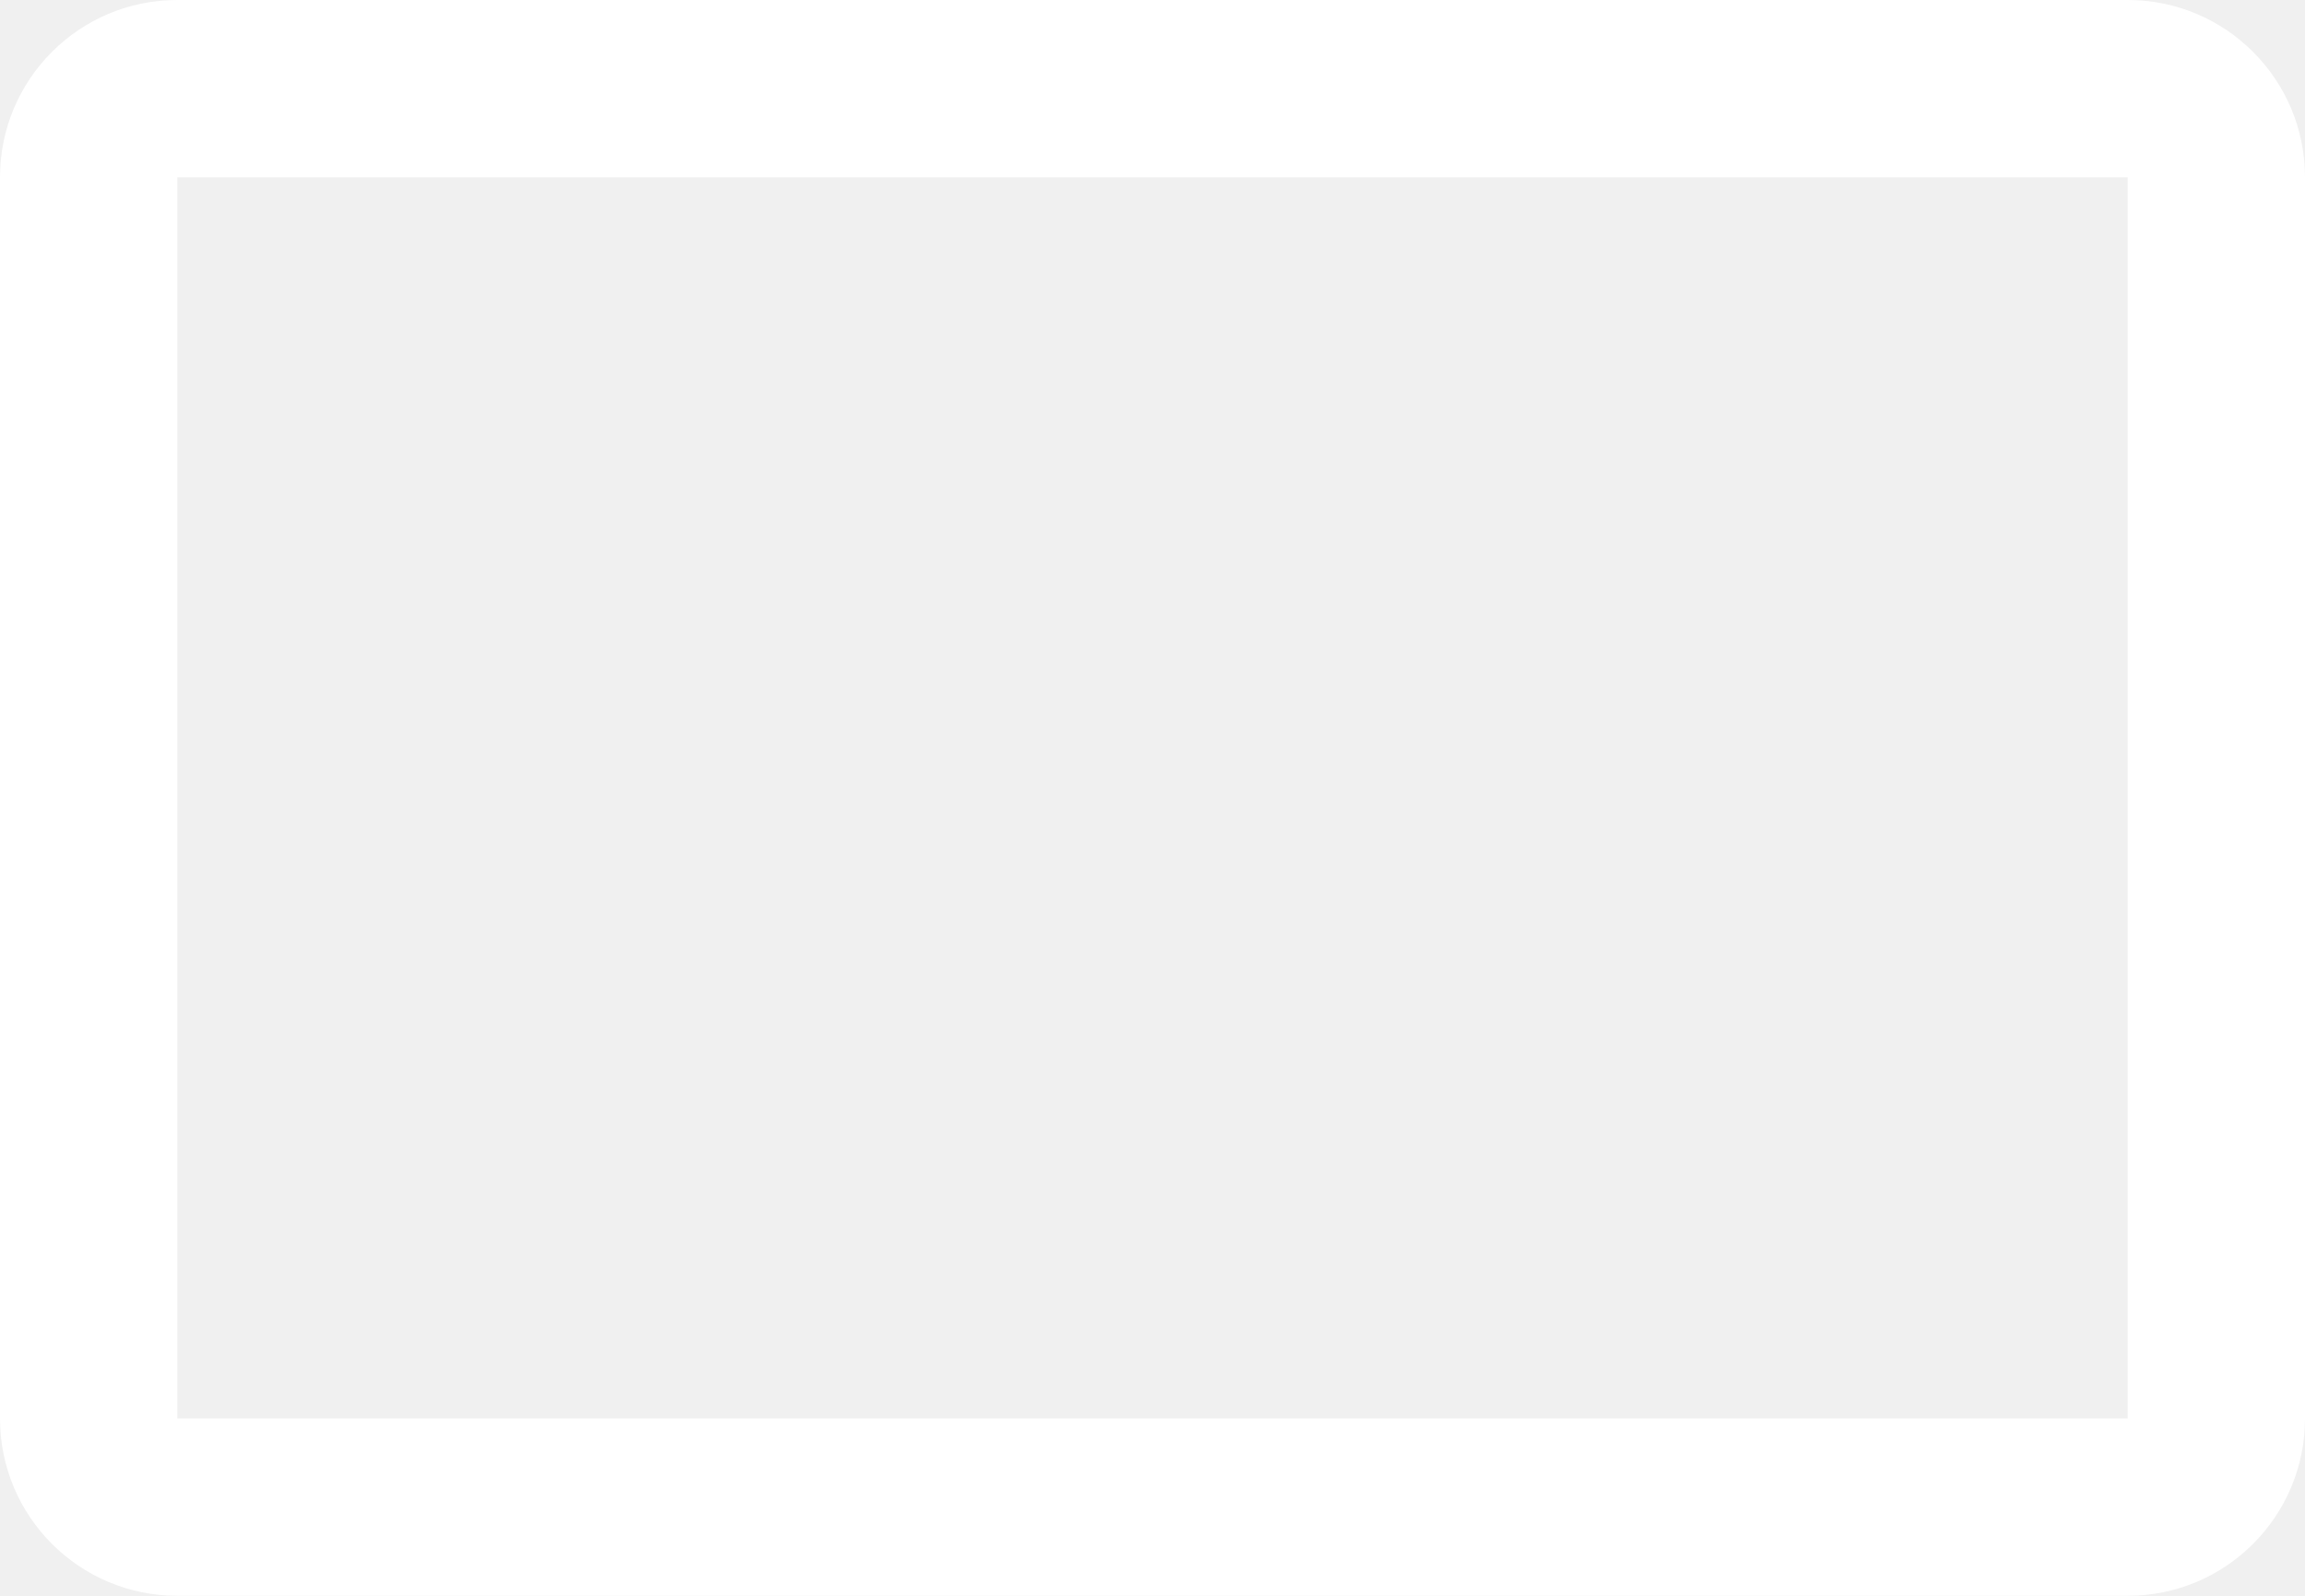
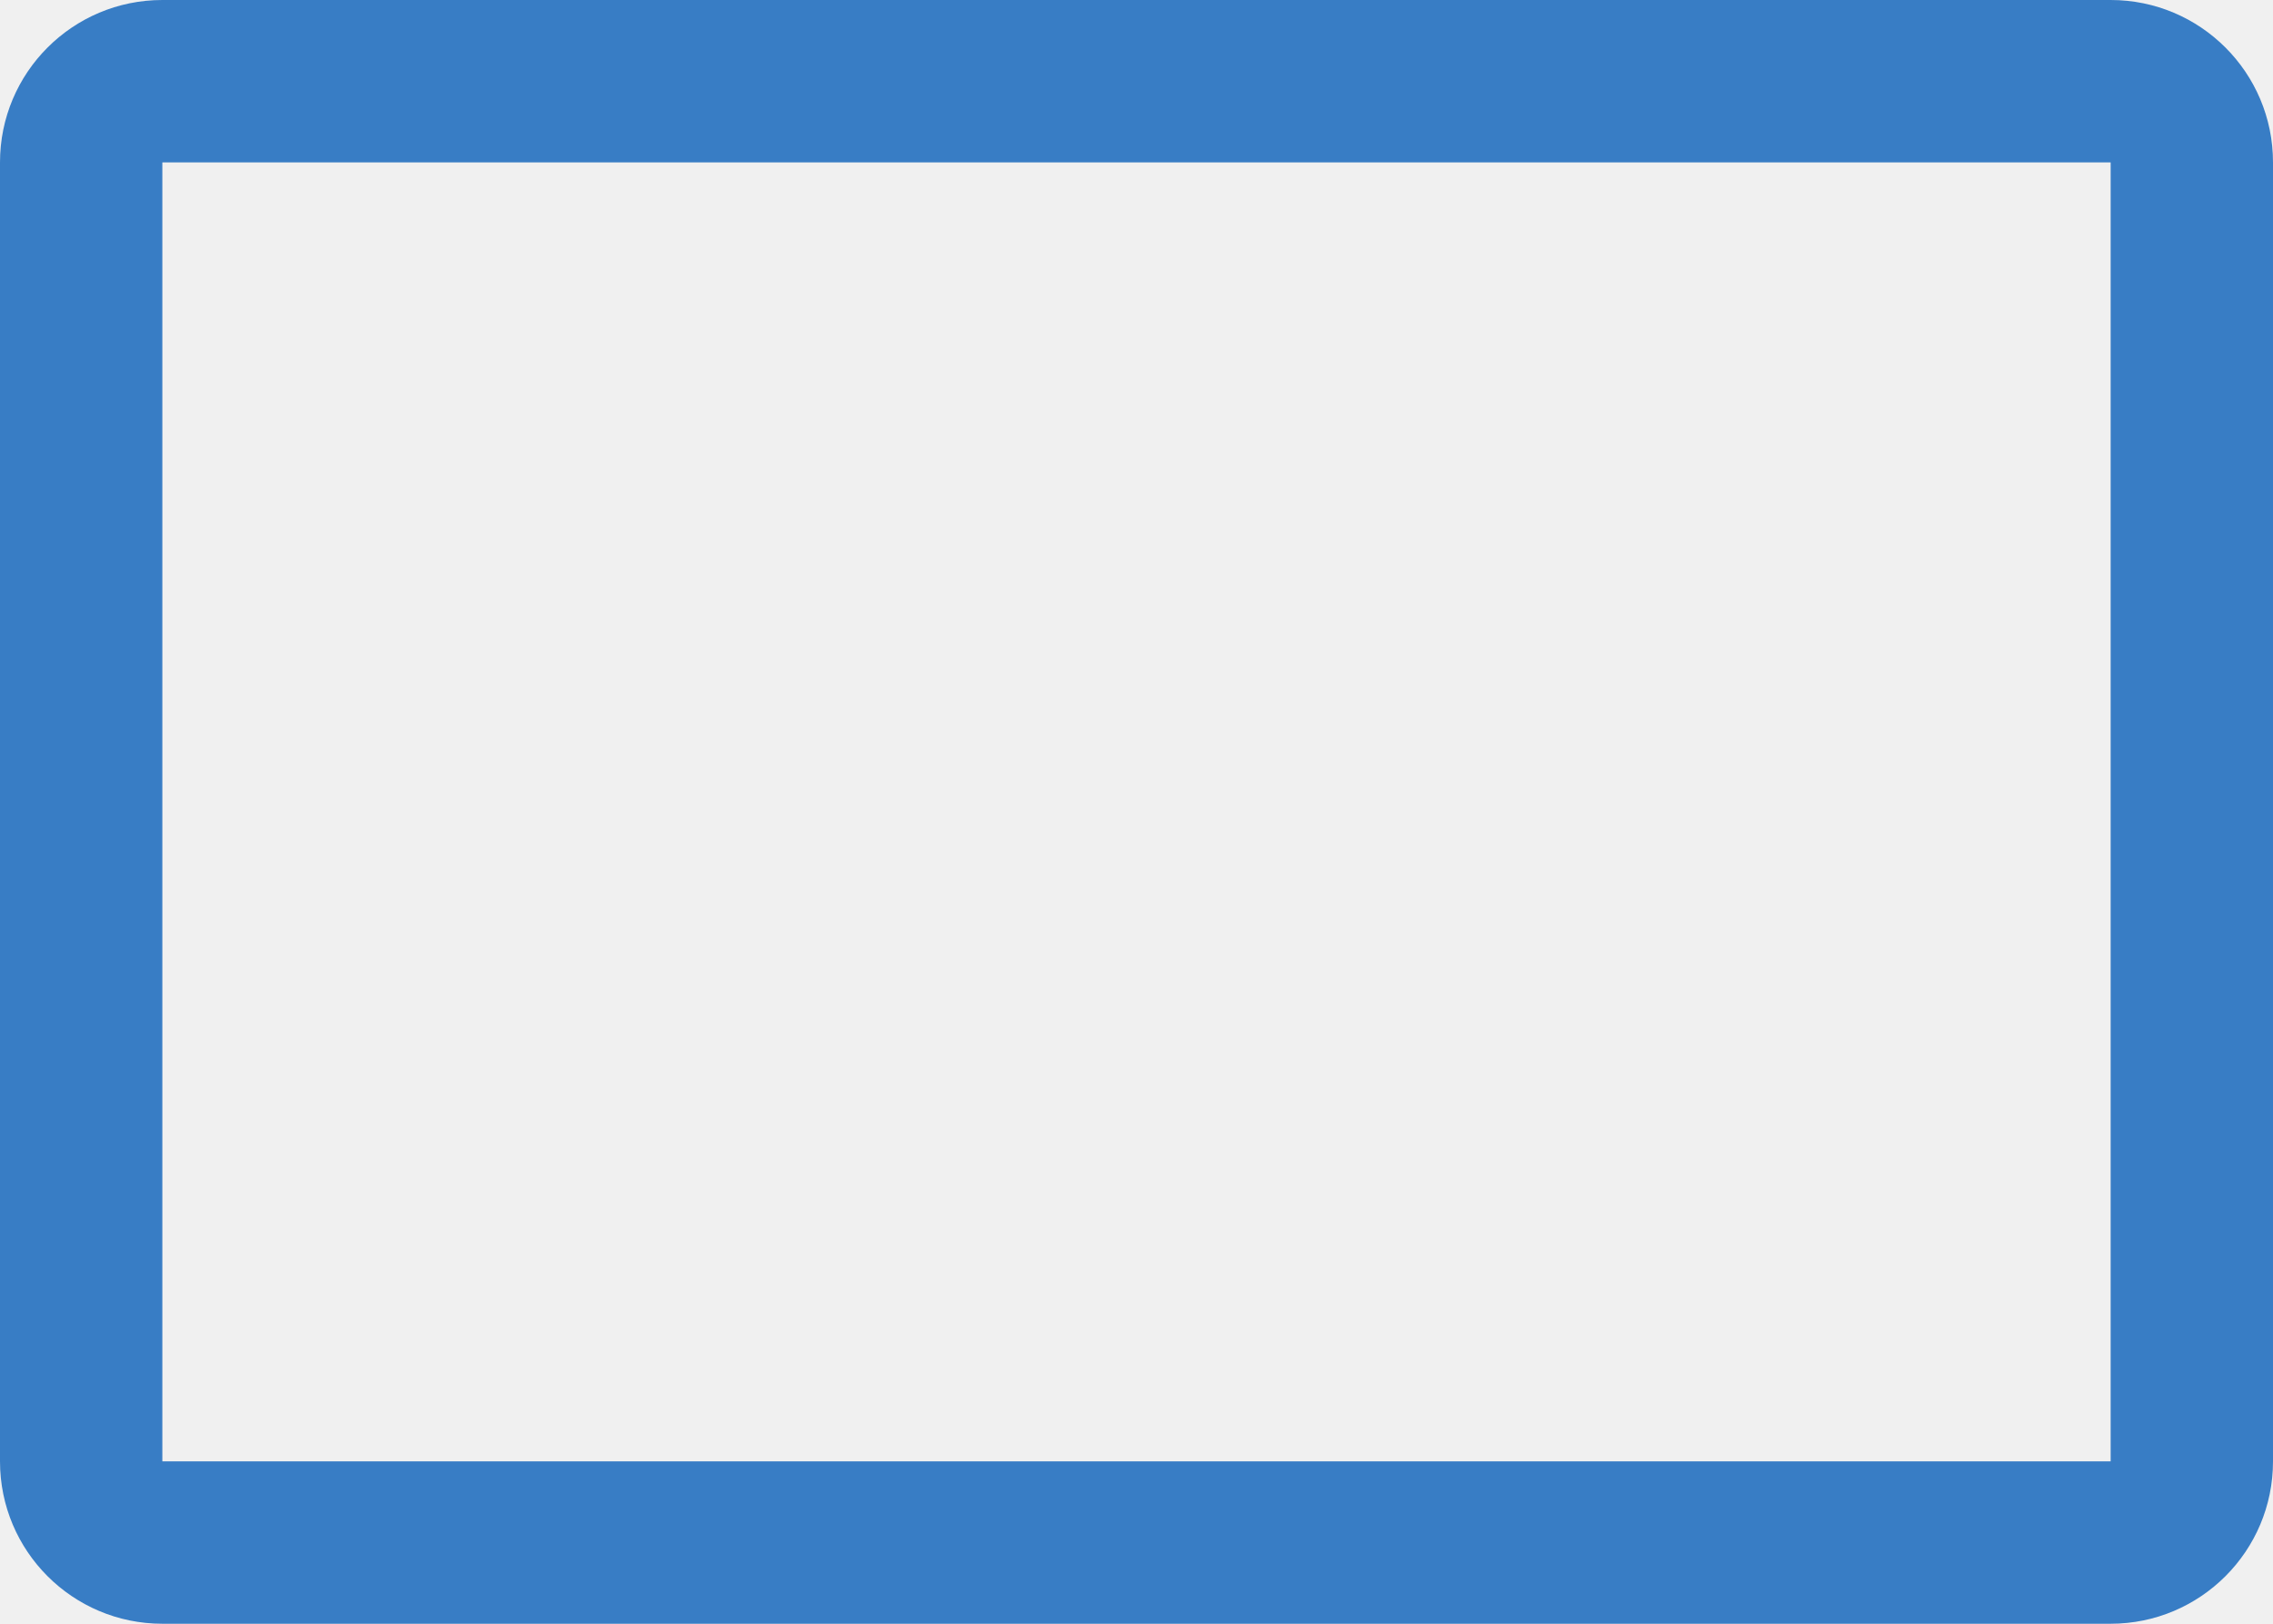
- <svg xmlns="http://www.w3.org/2000/svg" width="26" height="18" viewBox="0 0 26 18" fill="none">
-   <path fill-rule="evenodd" clip-rule="evenodd" d="M24 2H2L2 16H24V2ZM2 0C0.895 0 0 0.895 0 2V16C0 17.105 0.895 18 2 18H24C25.105 18 26 17.105 26 16V2C26 0.895 25.105 0 24 0H2Z" fill="white" />
+ <svg xmlns="http://www.w3.org/2000/svg" width="28" height="20" viewBox="0 0 28 20" fill="none">
+   <path fill-rule="evenodd" clip-rule="evenodd" d="M26 2H2V18H26V2ZM2 0C0.895 0 0 0.895 0 2V18C0 19.105 0.895 20 2 20H26C27.105 20 28 19.105 28 18V2C28 0.895 27.105 0 26 0H2Z" fill="#387DC5" />
</svg>
